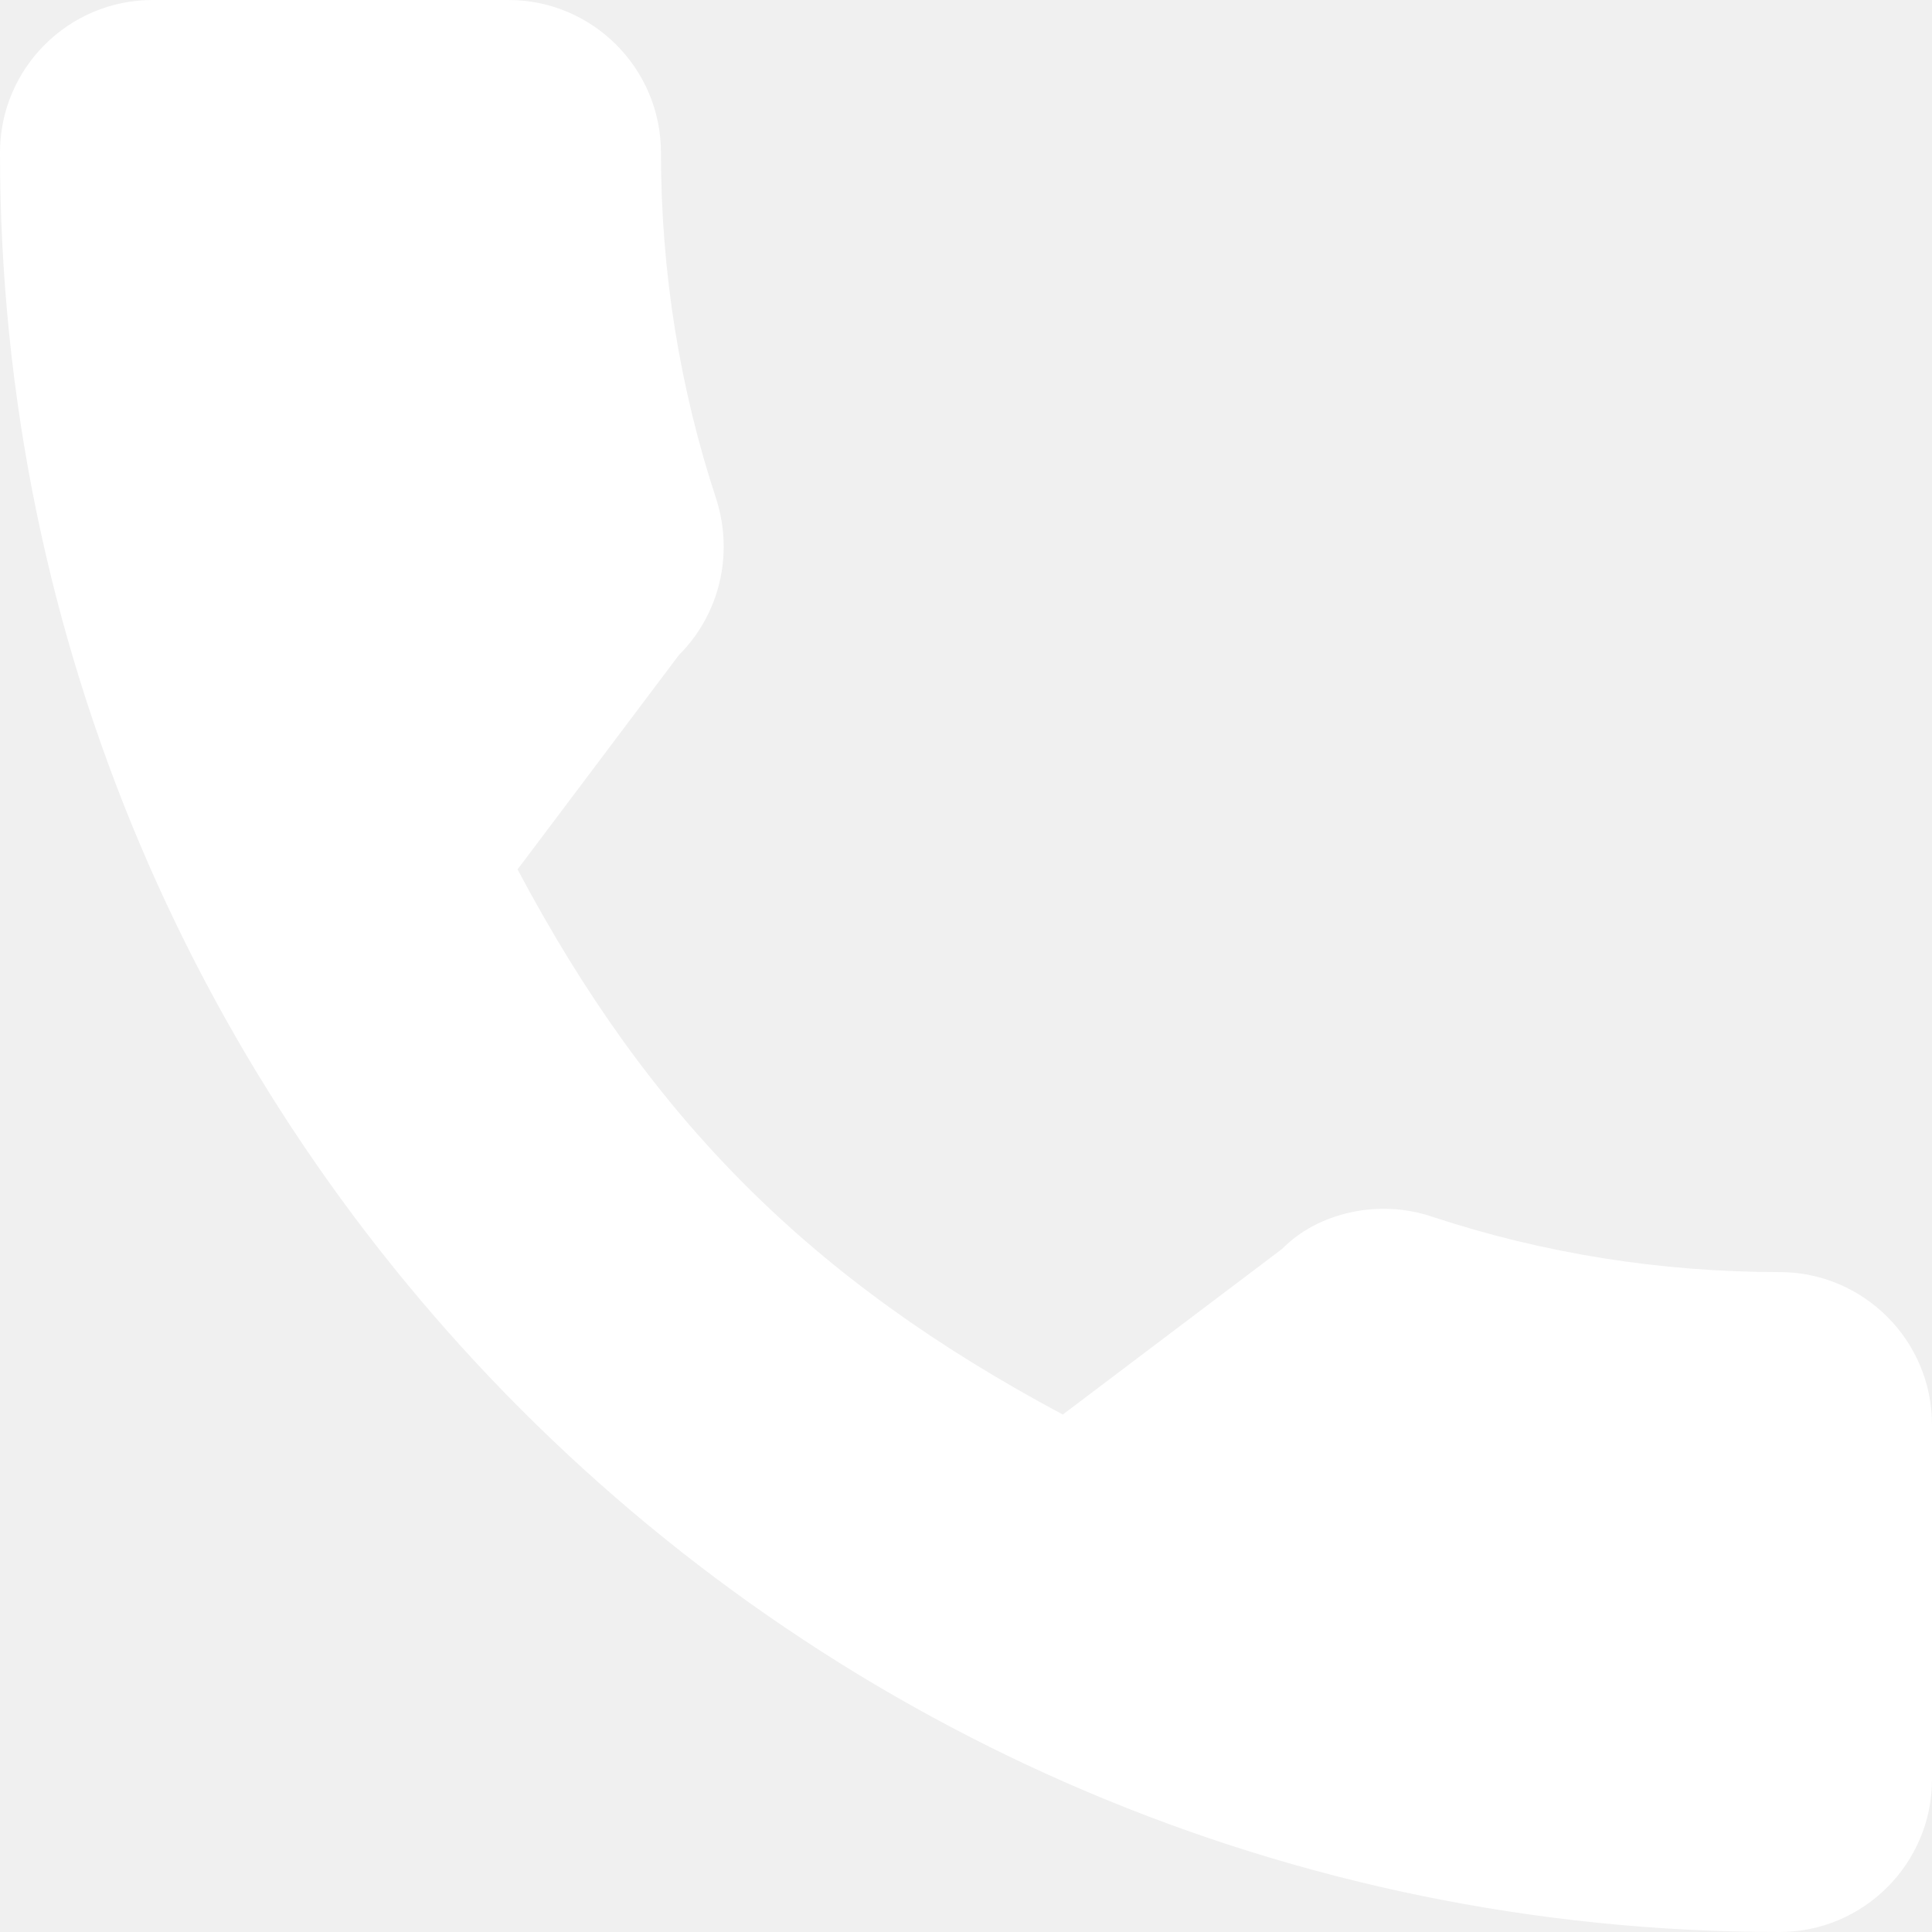
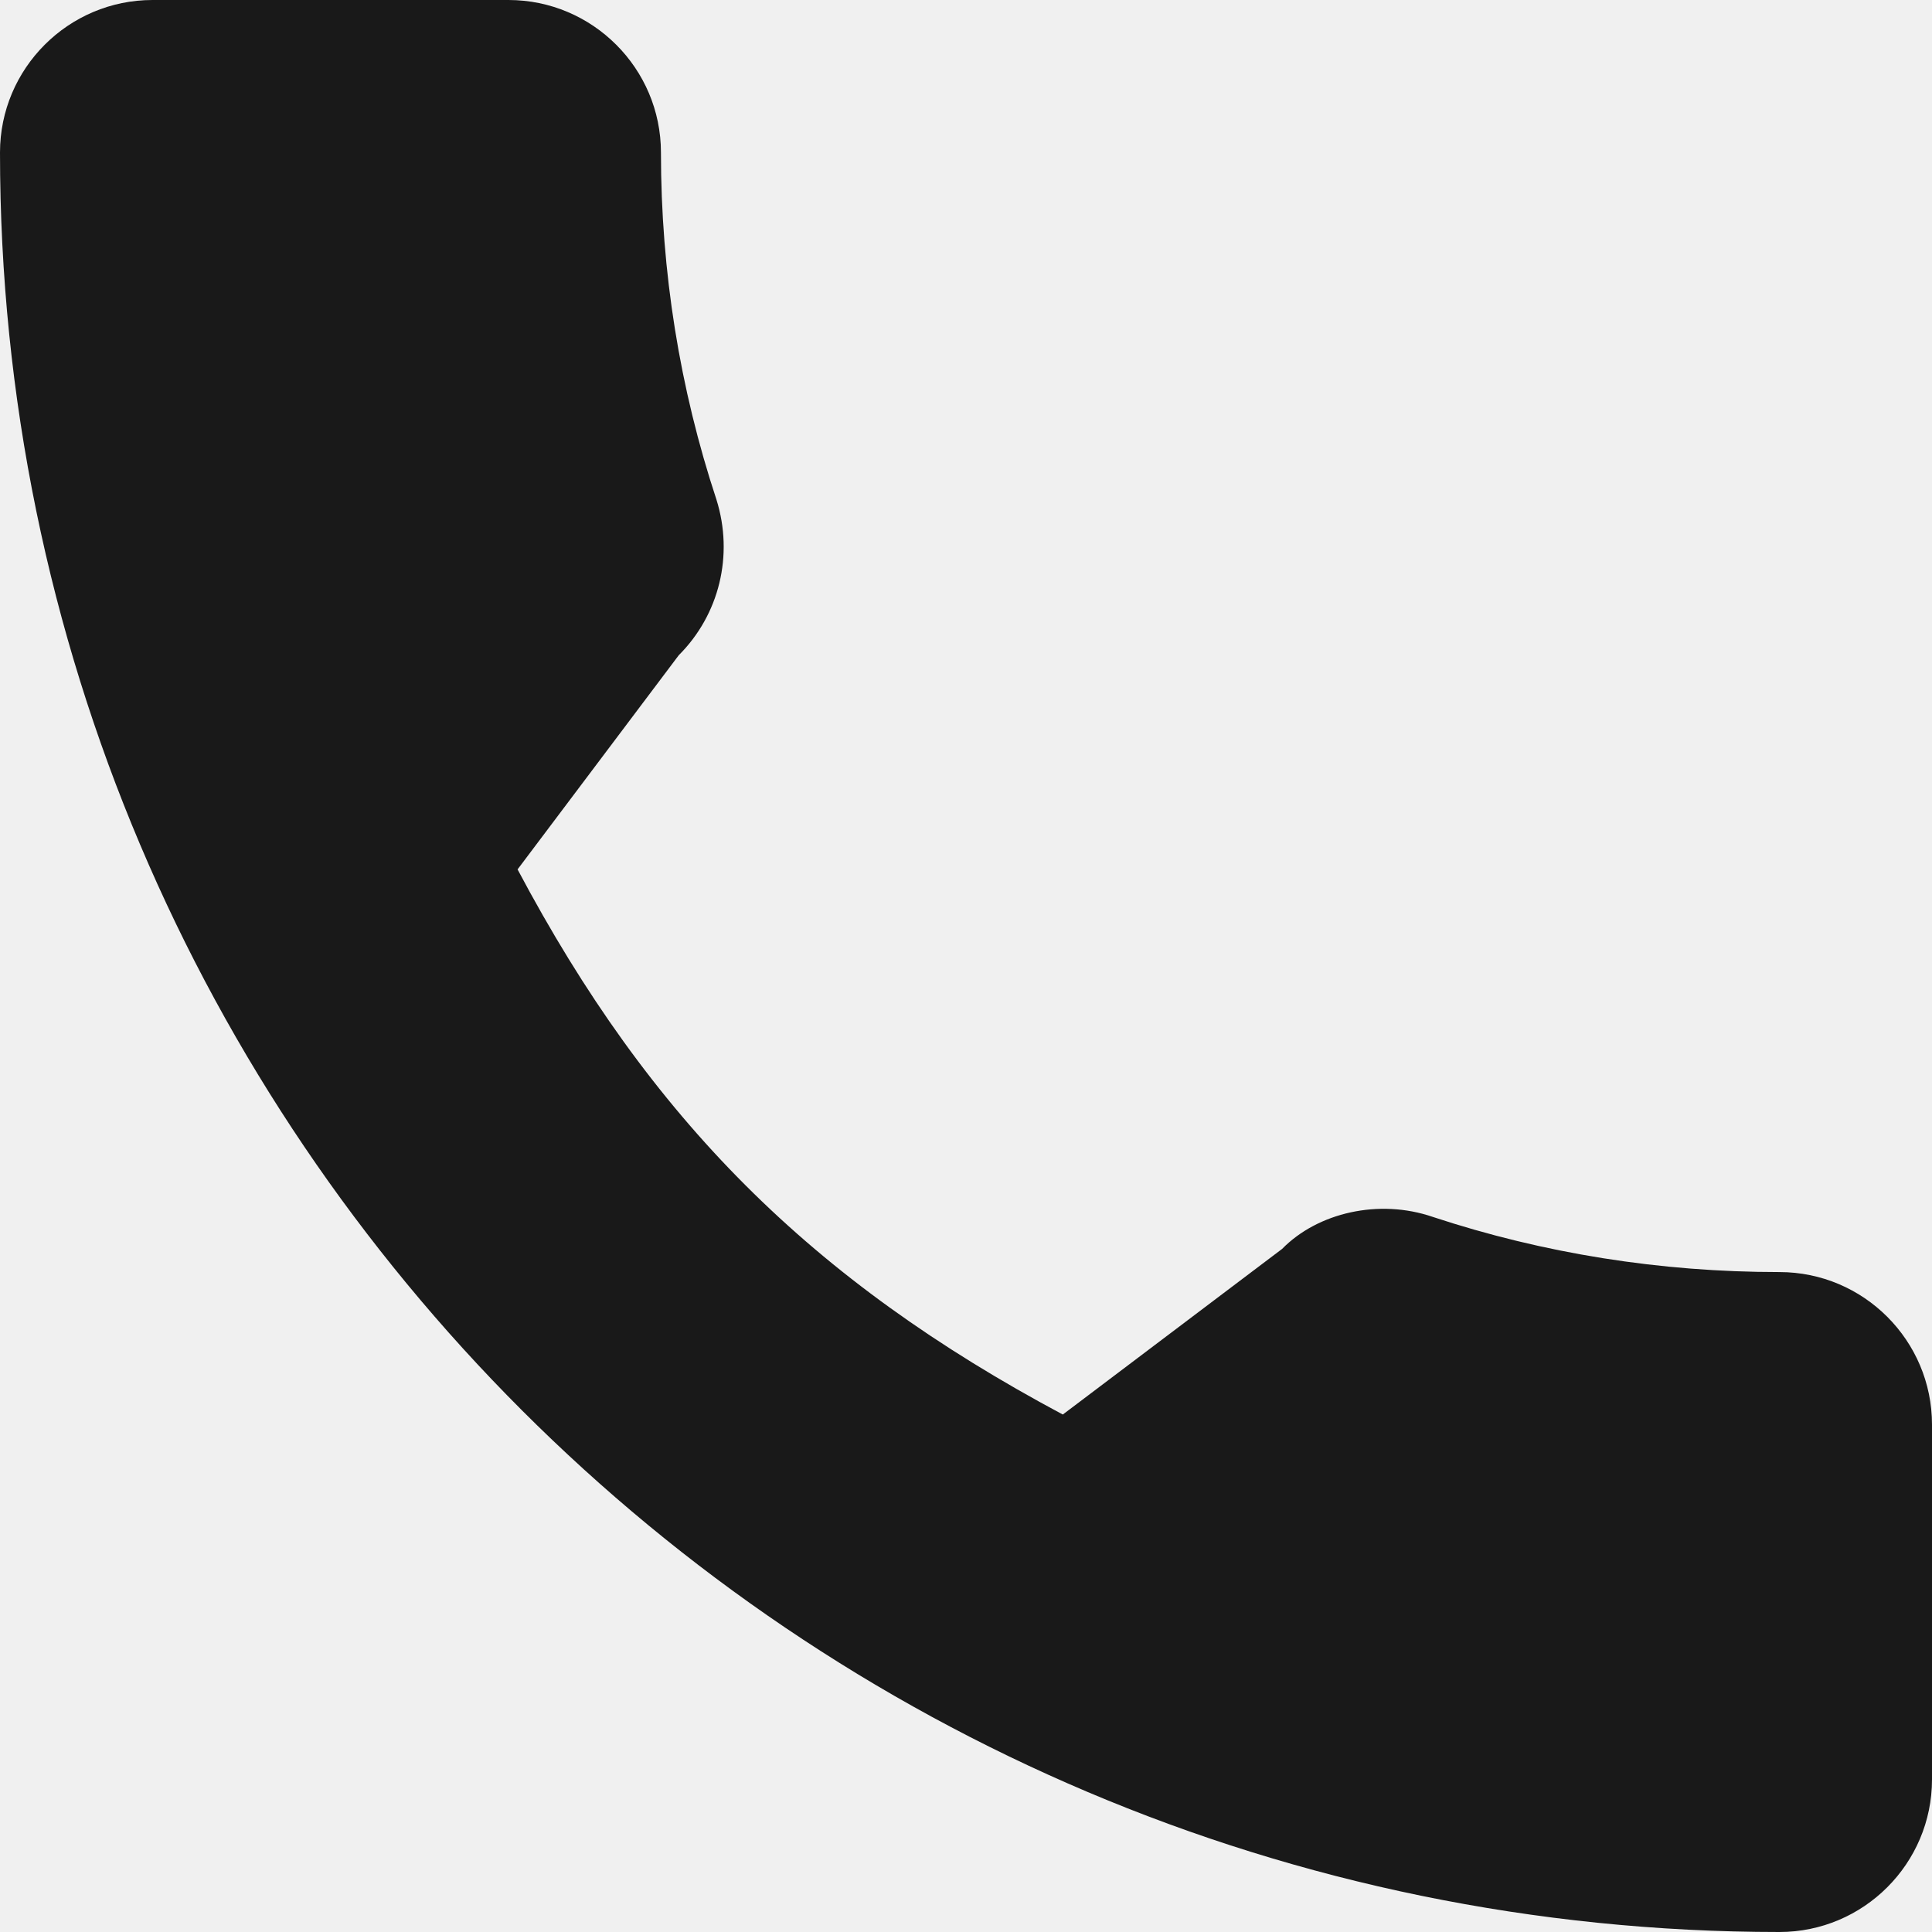
<svg xmlns="http://www.w3.org/2000/svg" version="1.1" width="512" height="512" x="0" y="0" viewBox="0 0 405.333 405.333" style="enable-background:new 0 0 512 512" xml:space="preserve">
  <g>
    <g>
      <g>
-         <path d="M373.333,266.88c-25.003,0-49.493-3.904-72.704-11.563c-11.328-3.904-24.192-0.896-31.637,6.699l-46.016,34.752    c-52.8-28.181-86.592-61.952-114.389-114.368l33.813-44.928c8.512-8.512,11.563-20.971,7.915-32.64    C142.592,81.472,138.667,56.96,138.667,32c0-17.643-14.357-32-32-32H32C14.357,0,0,14.357,0,32    c0,205.845,167.488,373.333,373.333,373.333c17.643,0,32-14.357,32-32V298.88C405.333,281.237,390.976,266.88,373.333,266.88z" fill="#ffffff" data-original="#000000" style="" />
+         <path d="M373.333,266.88c-25.003,0-49.493-3.904-72.704-11.563c-11.328-3.904-24.192-0.896-31.637,6.699l-46.016,34.752    c-52.8-28.181-86.592-61.952-114.389-114.368l33.813-44.928c8.512-8.512,11.563-20.971,7.915-32.64    C142.592,81.472,138.667,56.96,138.667,32c0-17.643-14.357-32-32-32H32C14.357,0,0,14.357,0,32    c0,205.845,167.488,373.333,373.333,373.333c17.643,0,32-14.357,32-32V298.88C405.333,281.237,390.976,266.88,373.333,266.88z" fill="#191919" data-original="#191919" style="" />
      </g>
    </g>
    <g>
</g>
    <g>
</g>
    <g>
</g>
    <g>
</g>
    <g>
</g>
    <g>
</g>
    <g>
</g>
    <g>
</g>
    <g>
</g>
    <g>
</g>
    <g>
</g>
    <g>
</g>
    <g>
</g>
    <g>
</g>
    <g>
</g>
  </g>
</svg>
